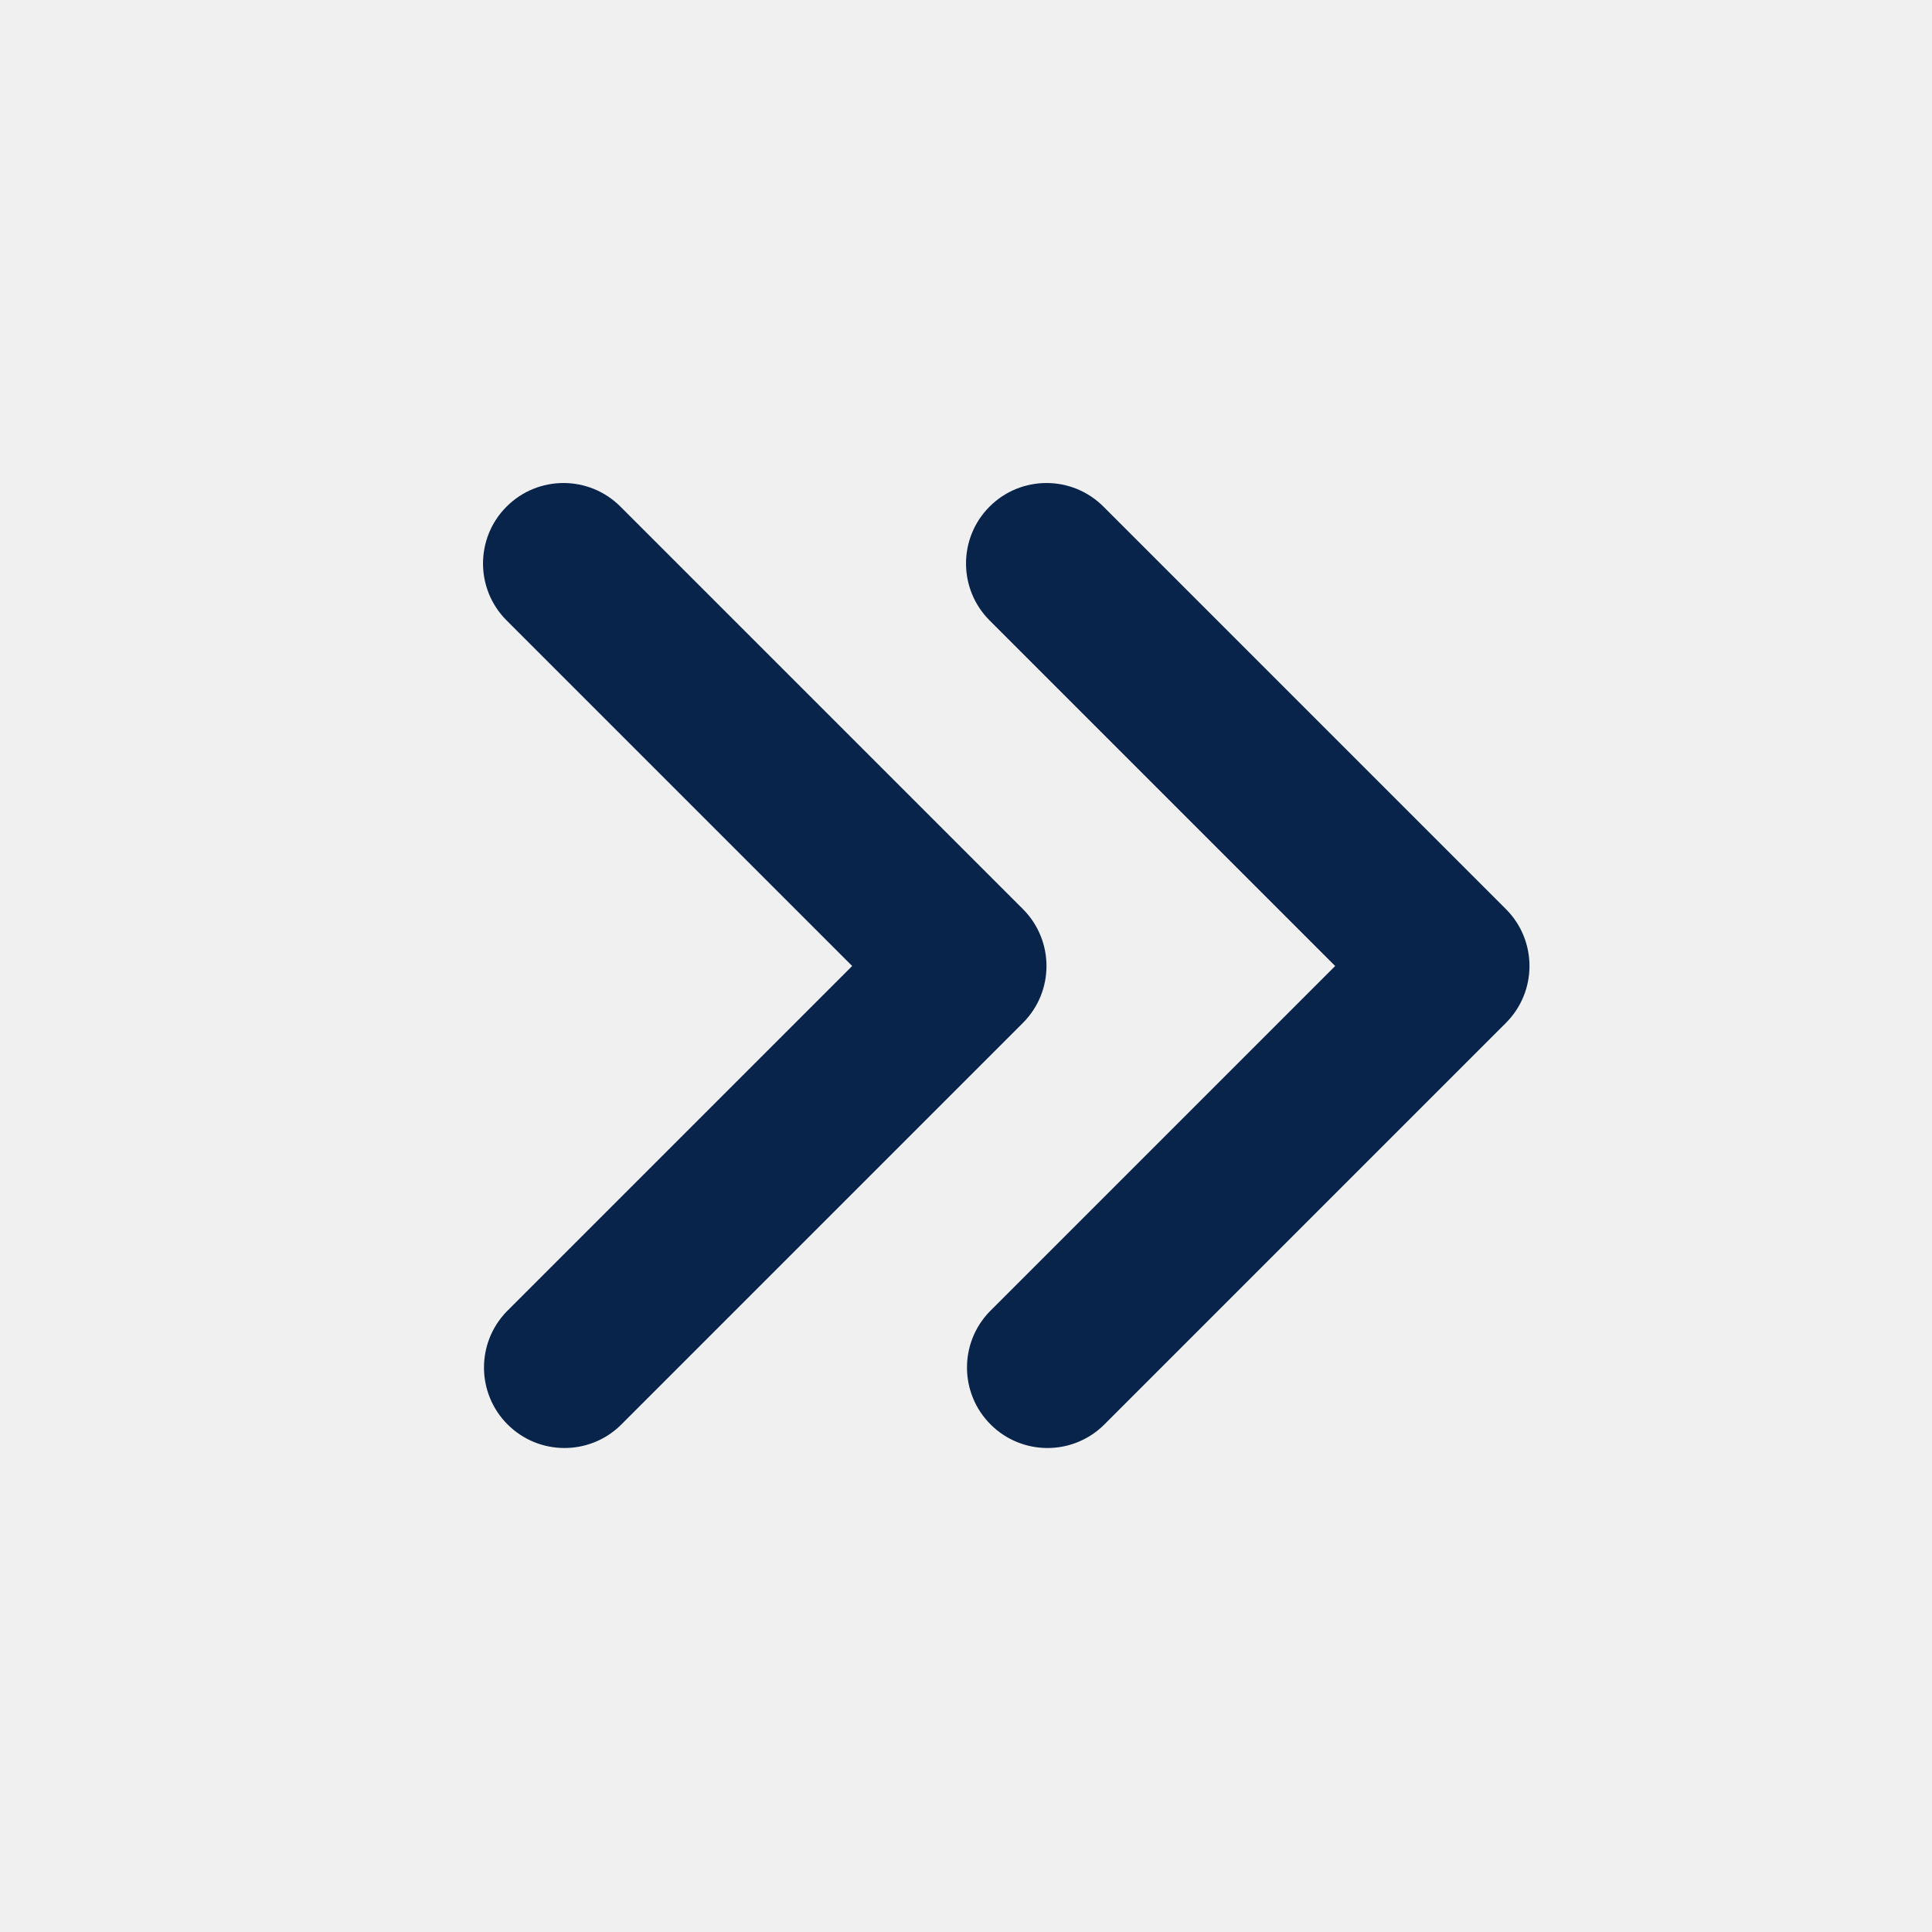
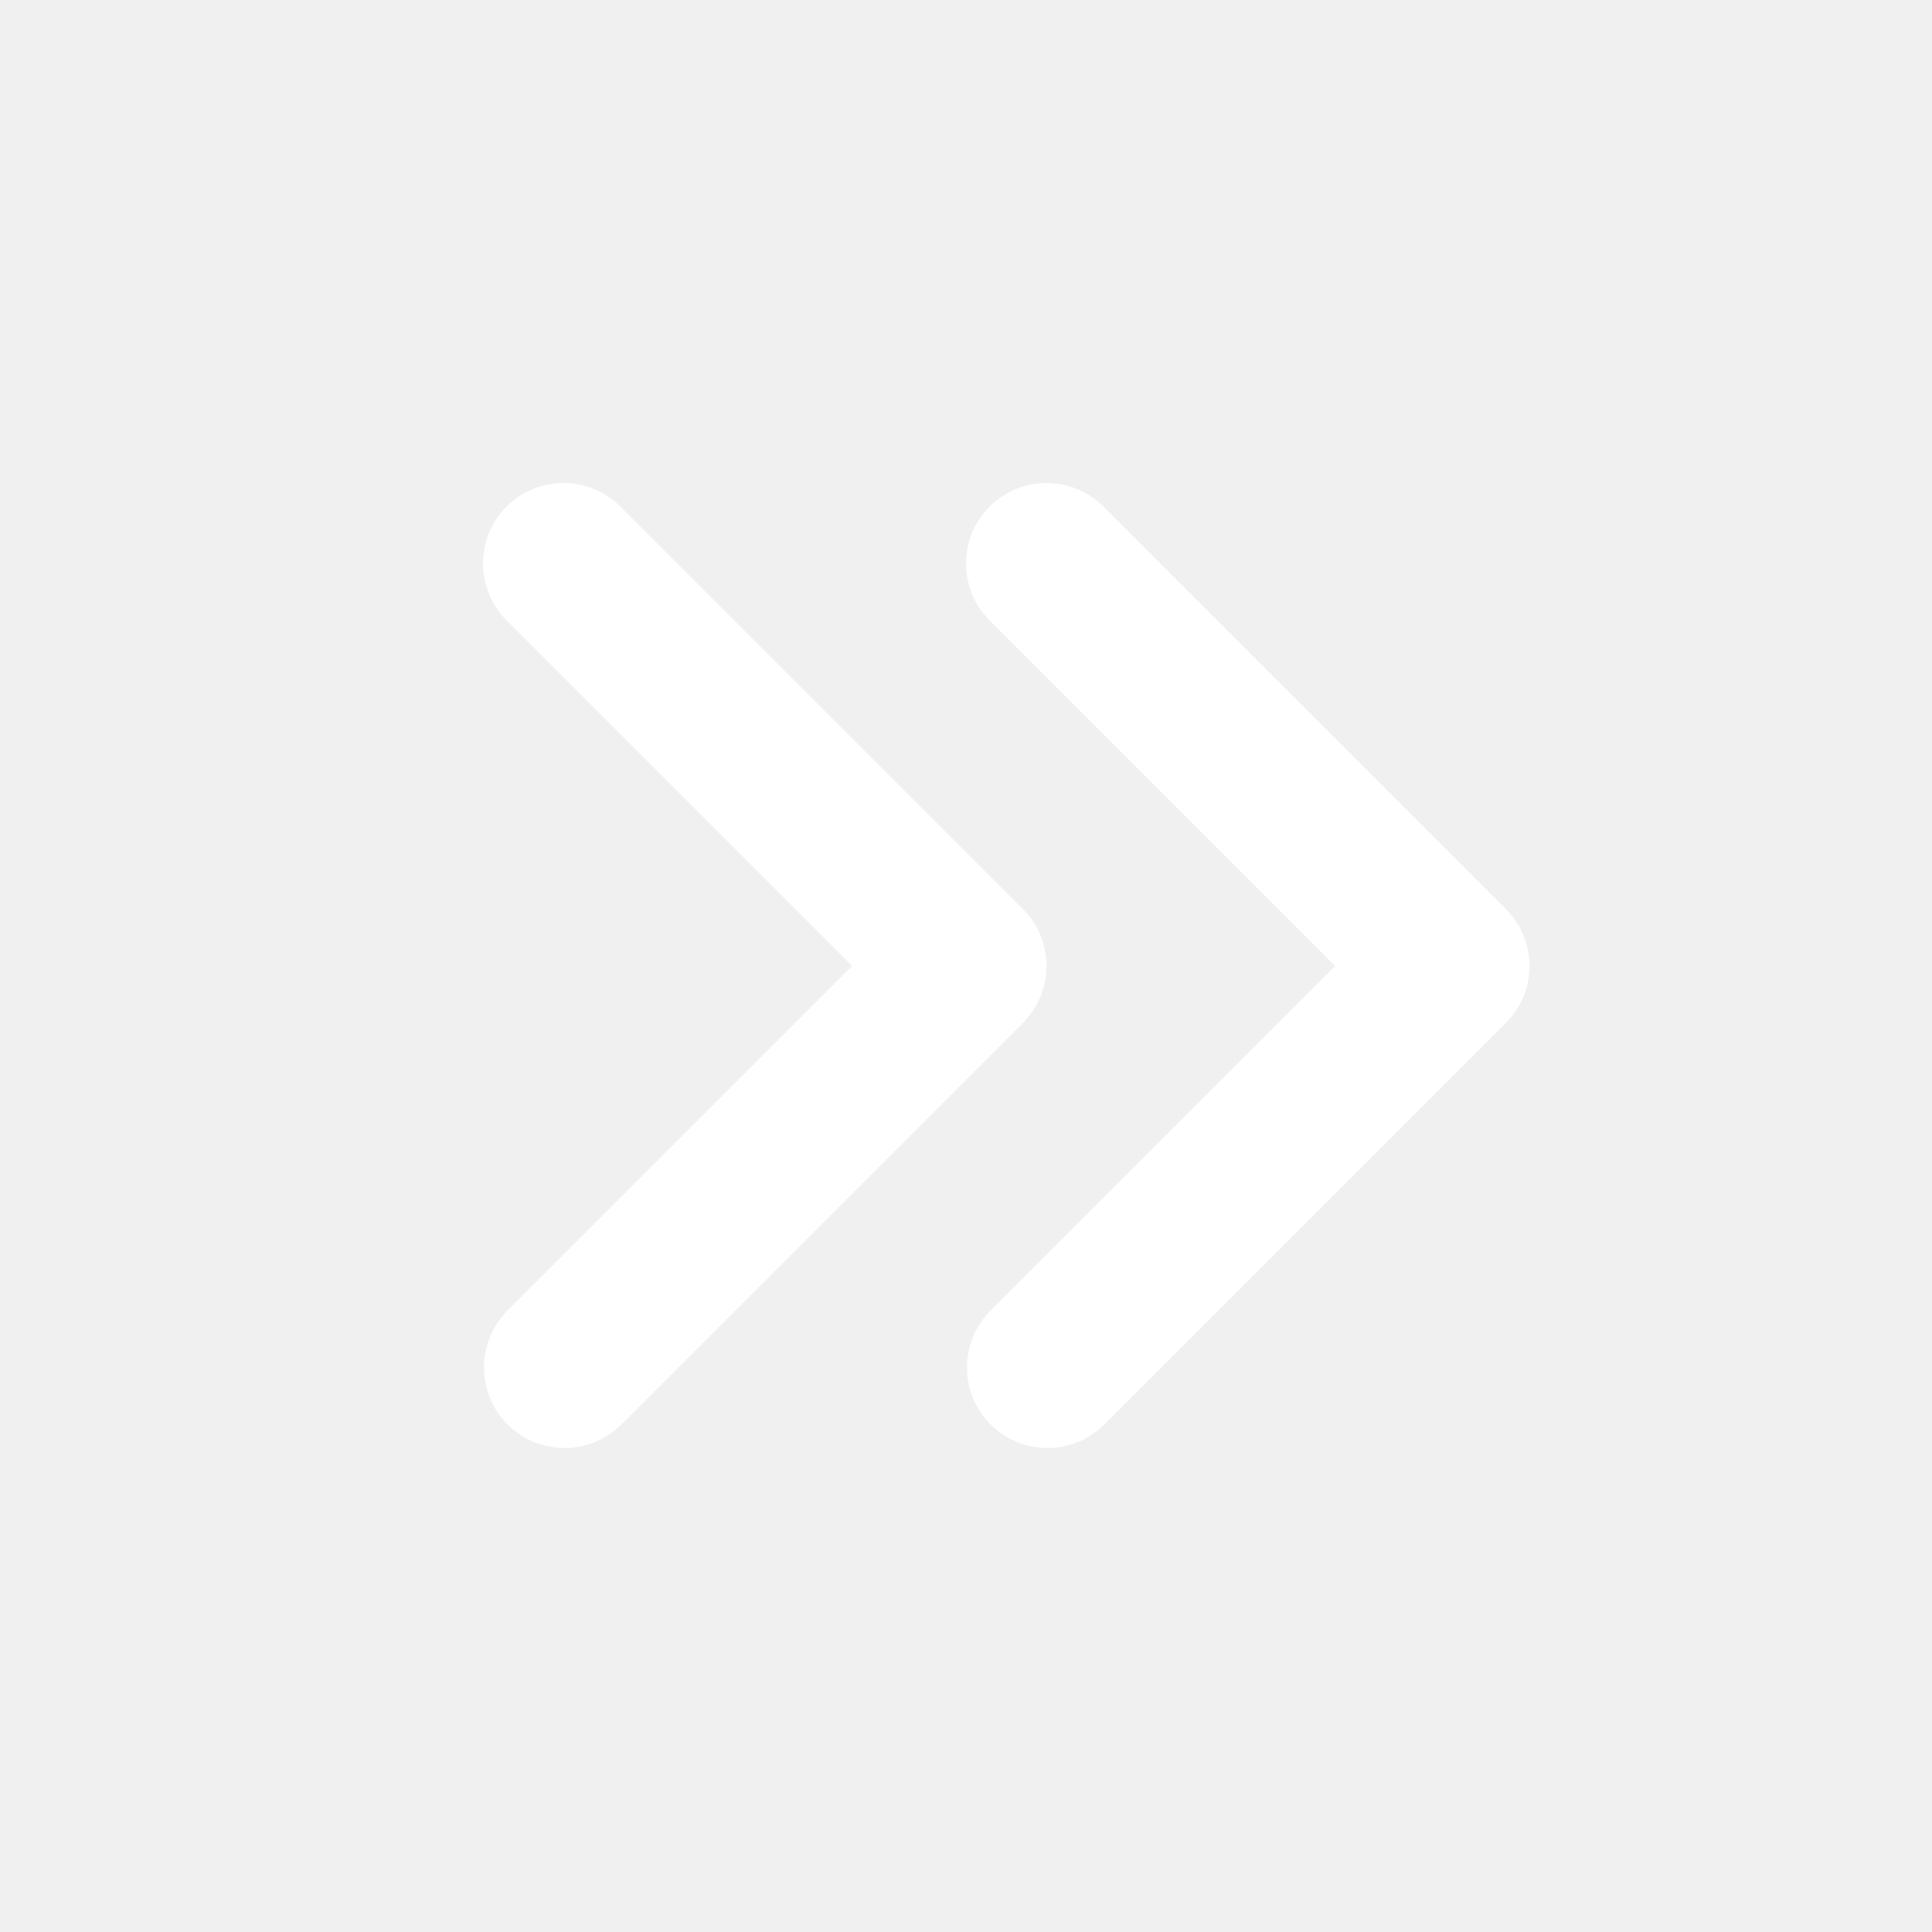
<svg xmlns="http://www.w3.org/2000/svg" width="24" height="24" viewBox="0 0 24 24">
  <g fill="none" fill-rule="evenodd">
    <path d="M24 0v24H0V0h24ZM12.594 23.258l-.012.002-.071.035-.02.004-.014-.004-.071-.036c-.01-.003-.019 0-.024.006l-.004.01-.017.428.005.02.01.013.104.074.015.004.012-.004.104-.074.012-.016.004-.017-.017-.427c-.002-.01-.009-.017-.016-.018Zm.264-.113-.014.002-.184.093-.01.01-.003.011.018.43.005.012.008.008.201.092c.012.004.023 0 .029-.008l.004-.014-.034-.614c-.003-.012-.01-.02-.02-.022Zm-.715.002a.023.023 0 0 0-.027.006l-.006.014-.034.614c0 .012.007.02.017.024l.015-.002.201-.093.01-.008.003-.011.018-.43-.003-.012-.01-.01-.184-.092Z" />
-     <path fill="#09244BFF" d="M6.293 6.293a1 1 0 0 1 1.414 0l5 5a1 1 0 0 1 0 1.414l-5 5a1 1 0 0 1-1.414-1.414L10.586 12 6.293 7.707a1 1 0 0 1 0-1.414Zm6 0a1 1 0 0 1 1.414 0l5 5a1 1 0 0 1 0 1.414l-5 5a1 1 0 0 1-1.414-1.414L16.586 12l-4.293-4.293a1 1 0 0 1 0-1.414Z" />
+     <path fill="white" d="M6.293 6.293a1 1 0 0 1 1.414 0l5 5a1 1 0 0 1 0 1.414l-5 5a1 1 0 0 1-1.414-1.414L10.586 12 6.293 7.707a1 1 0 0 1 0-1.414Zm6 0a1 1 0 0 1 1.414 0l5 5a1 1 0 0 1 0 1.414l-5 5a1 1 0 0 1-1.414-1.414L16.586 12l-4.293-4.293a1 1 0 0 1 0-1.414Z" />
  </g>
</svg>
